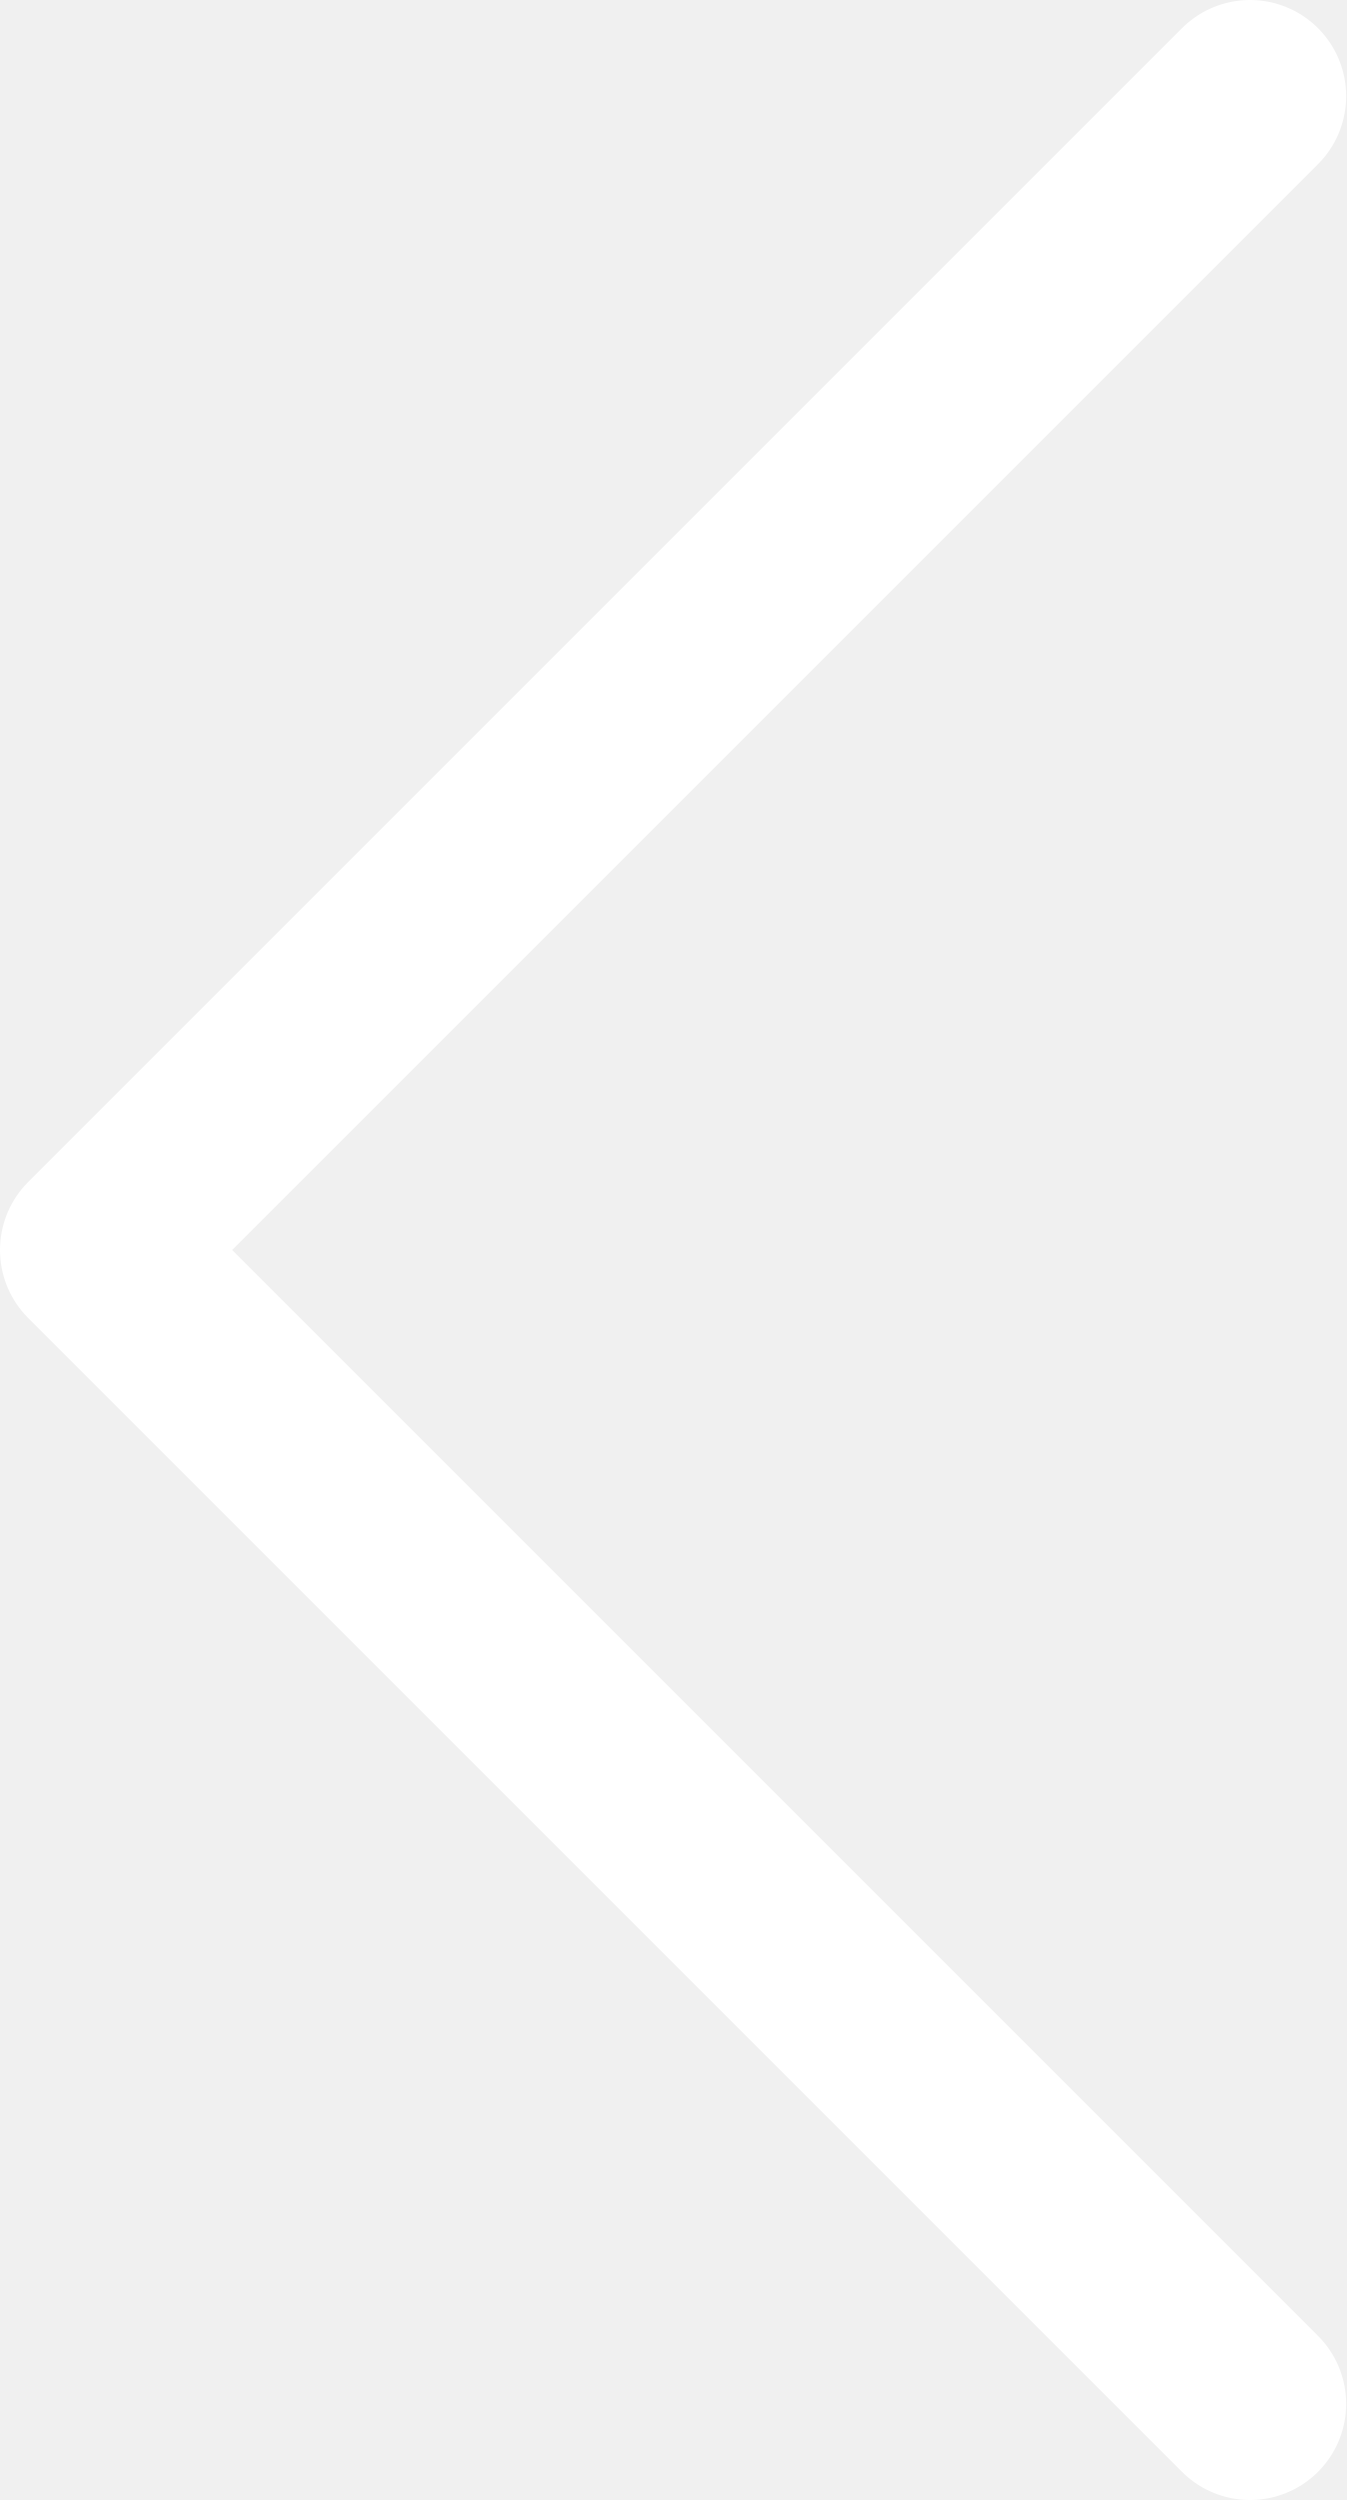
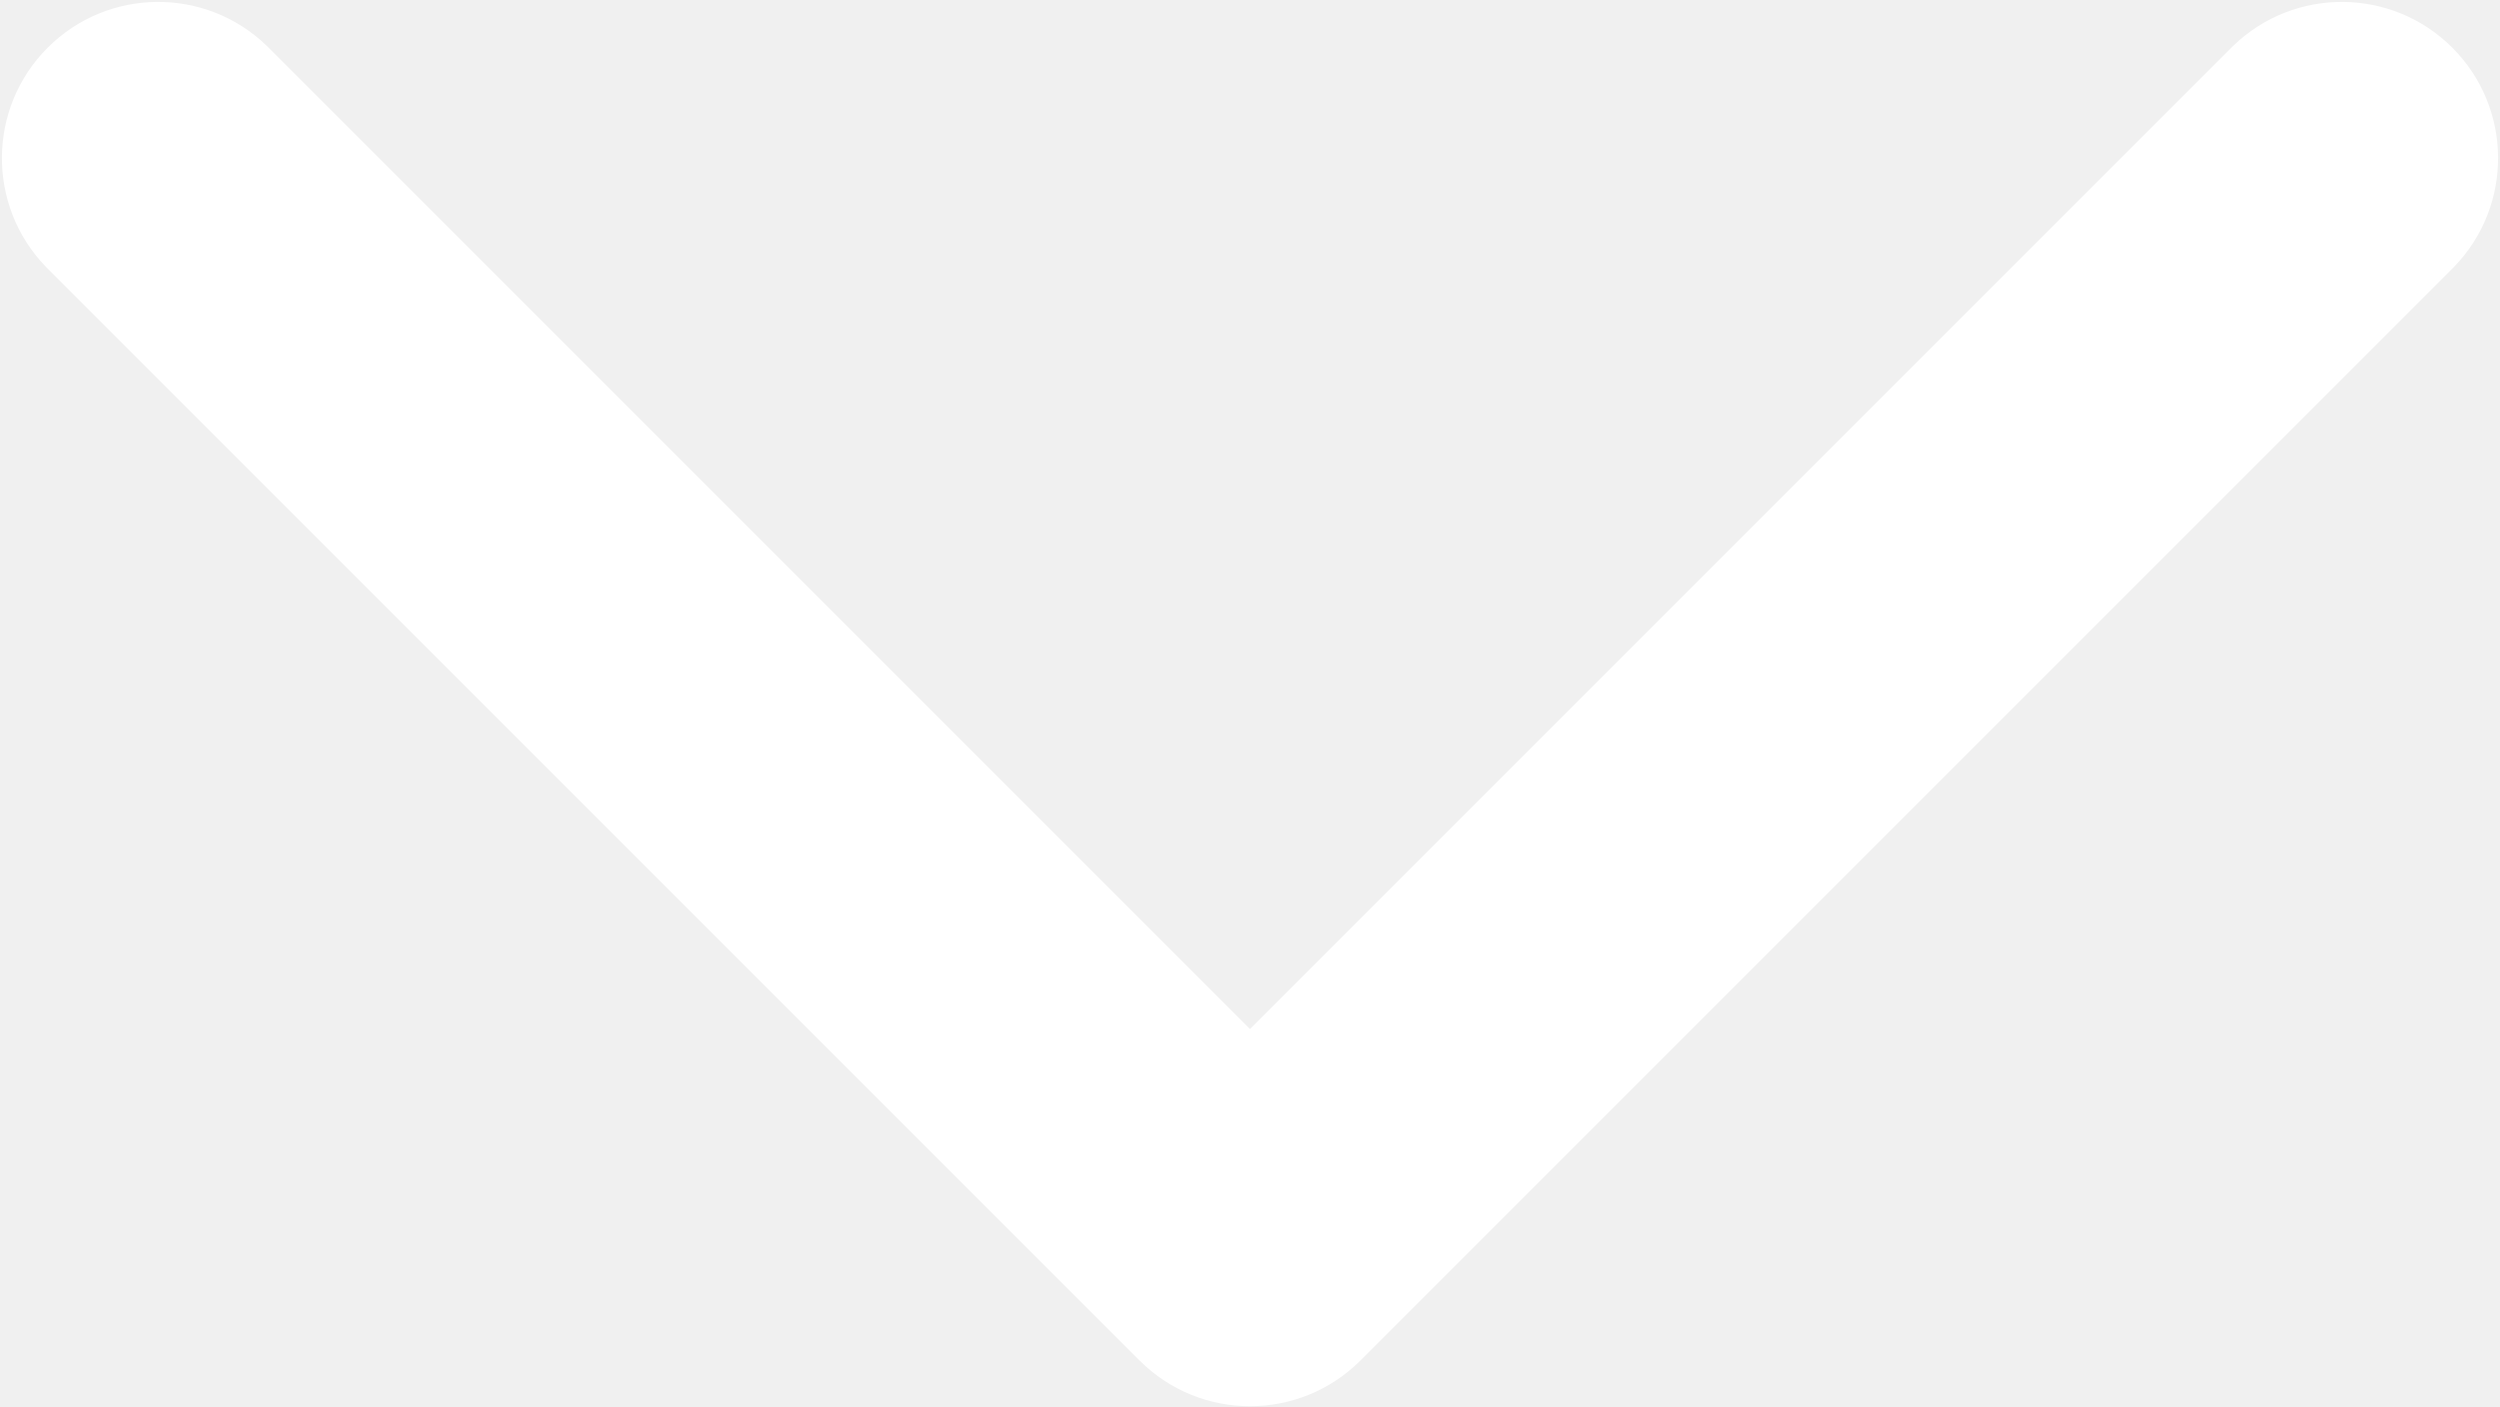
- <svg xmlns="http://www.w3.org/2000/svg" width="14" height="26" viewBox="0 0 14 26">
-   <path fill="none" fill-rule="evenodd" stroke="#FFF" stroke-linecap="round" stroke-linejoin="round" stroke-width="2" d="M13 1L1 13l12 12" />
+ <svg xmlns="http://www.w3.org/2000/svg" width="16" height="9" viewBox="0 0 16 9">
+   <path fill="#FFF" fill-rule="nonzero" d="M1.707.293A1 1 0 0 0 .293 1.707l7 7a1 1 0 0 0 1.414 0l7-7A1 1 0 0 0 14.293.293L8 6.586 1.707.293z" />
</svg>
